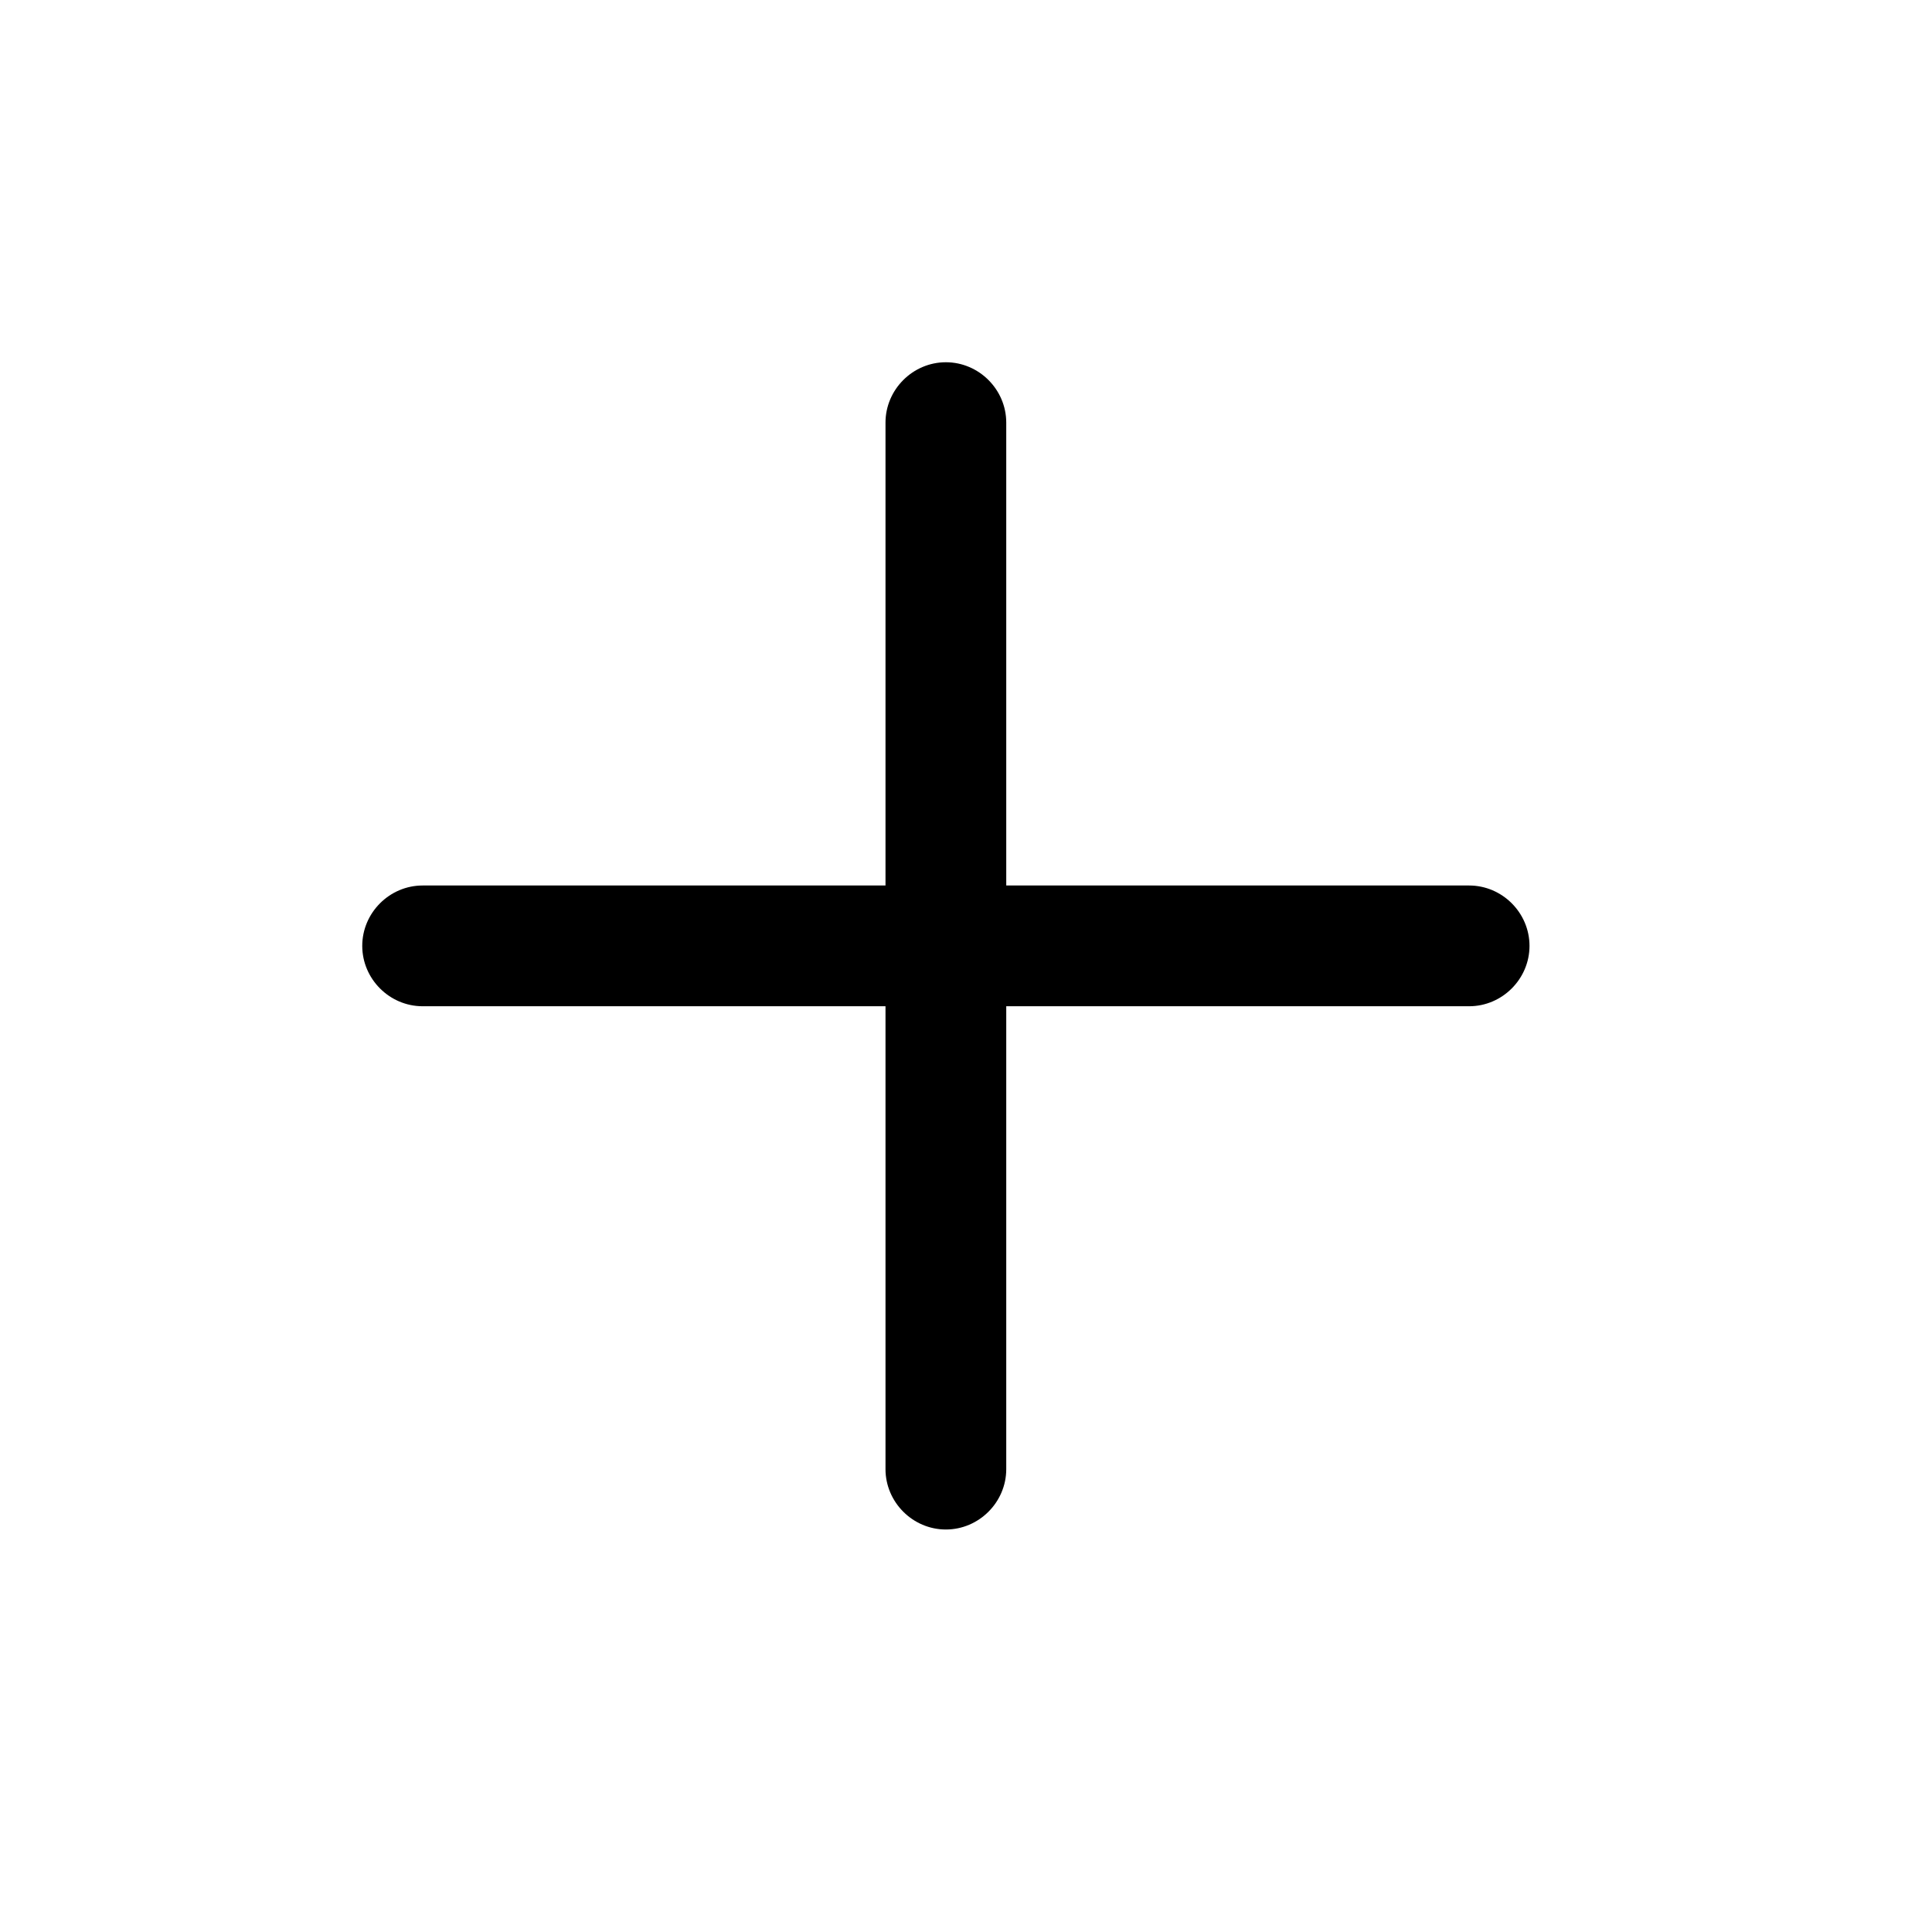
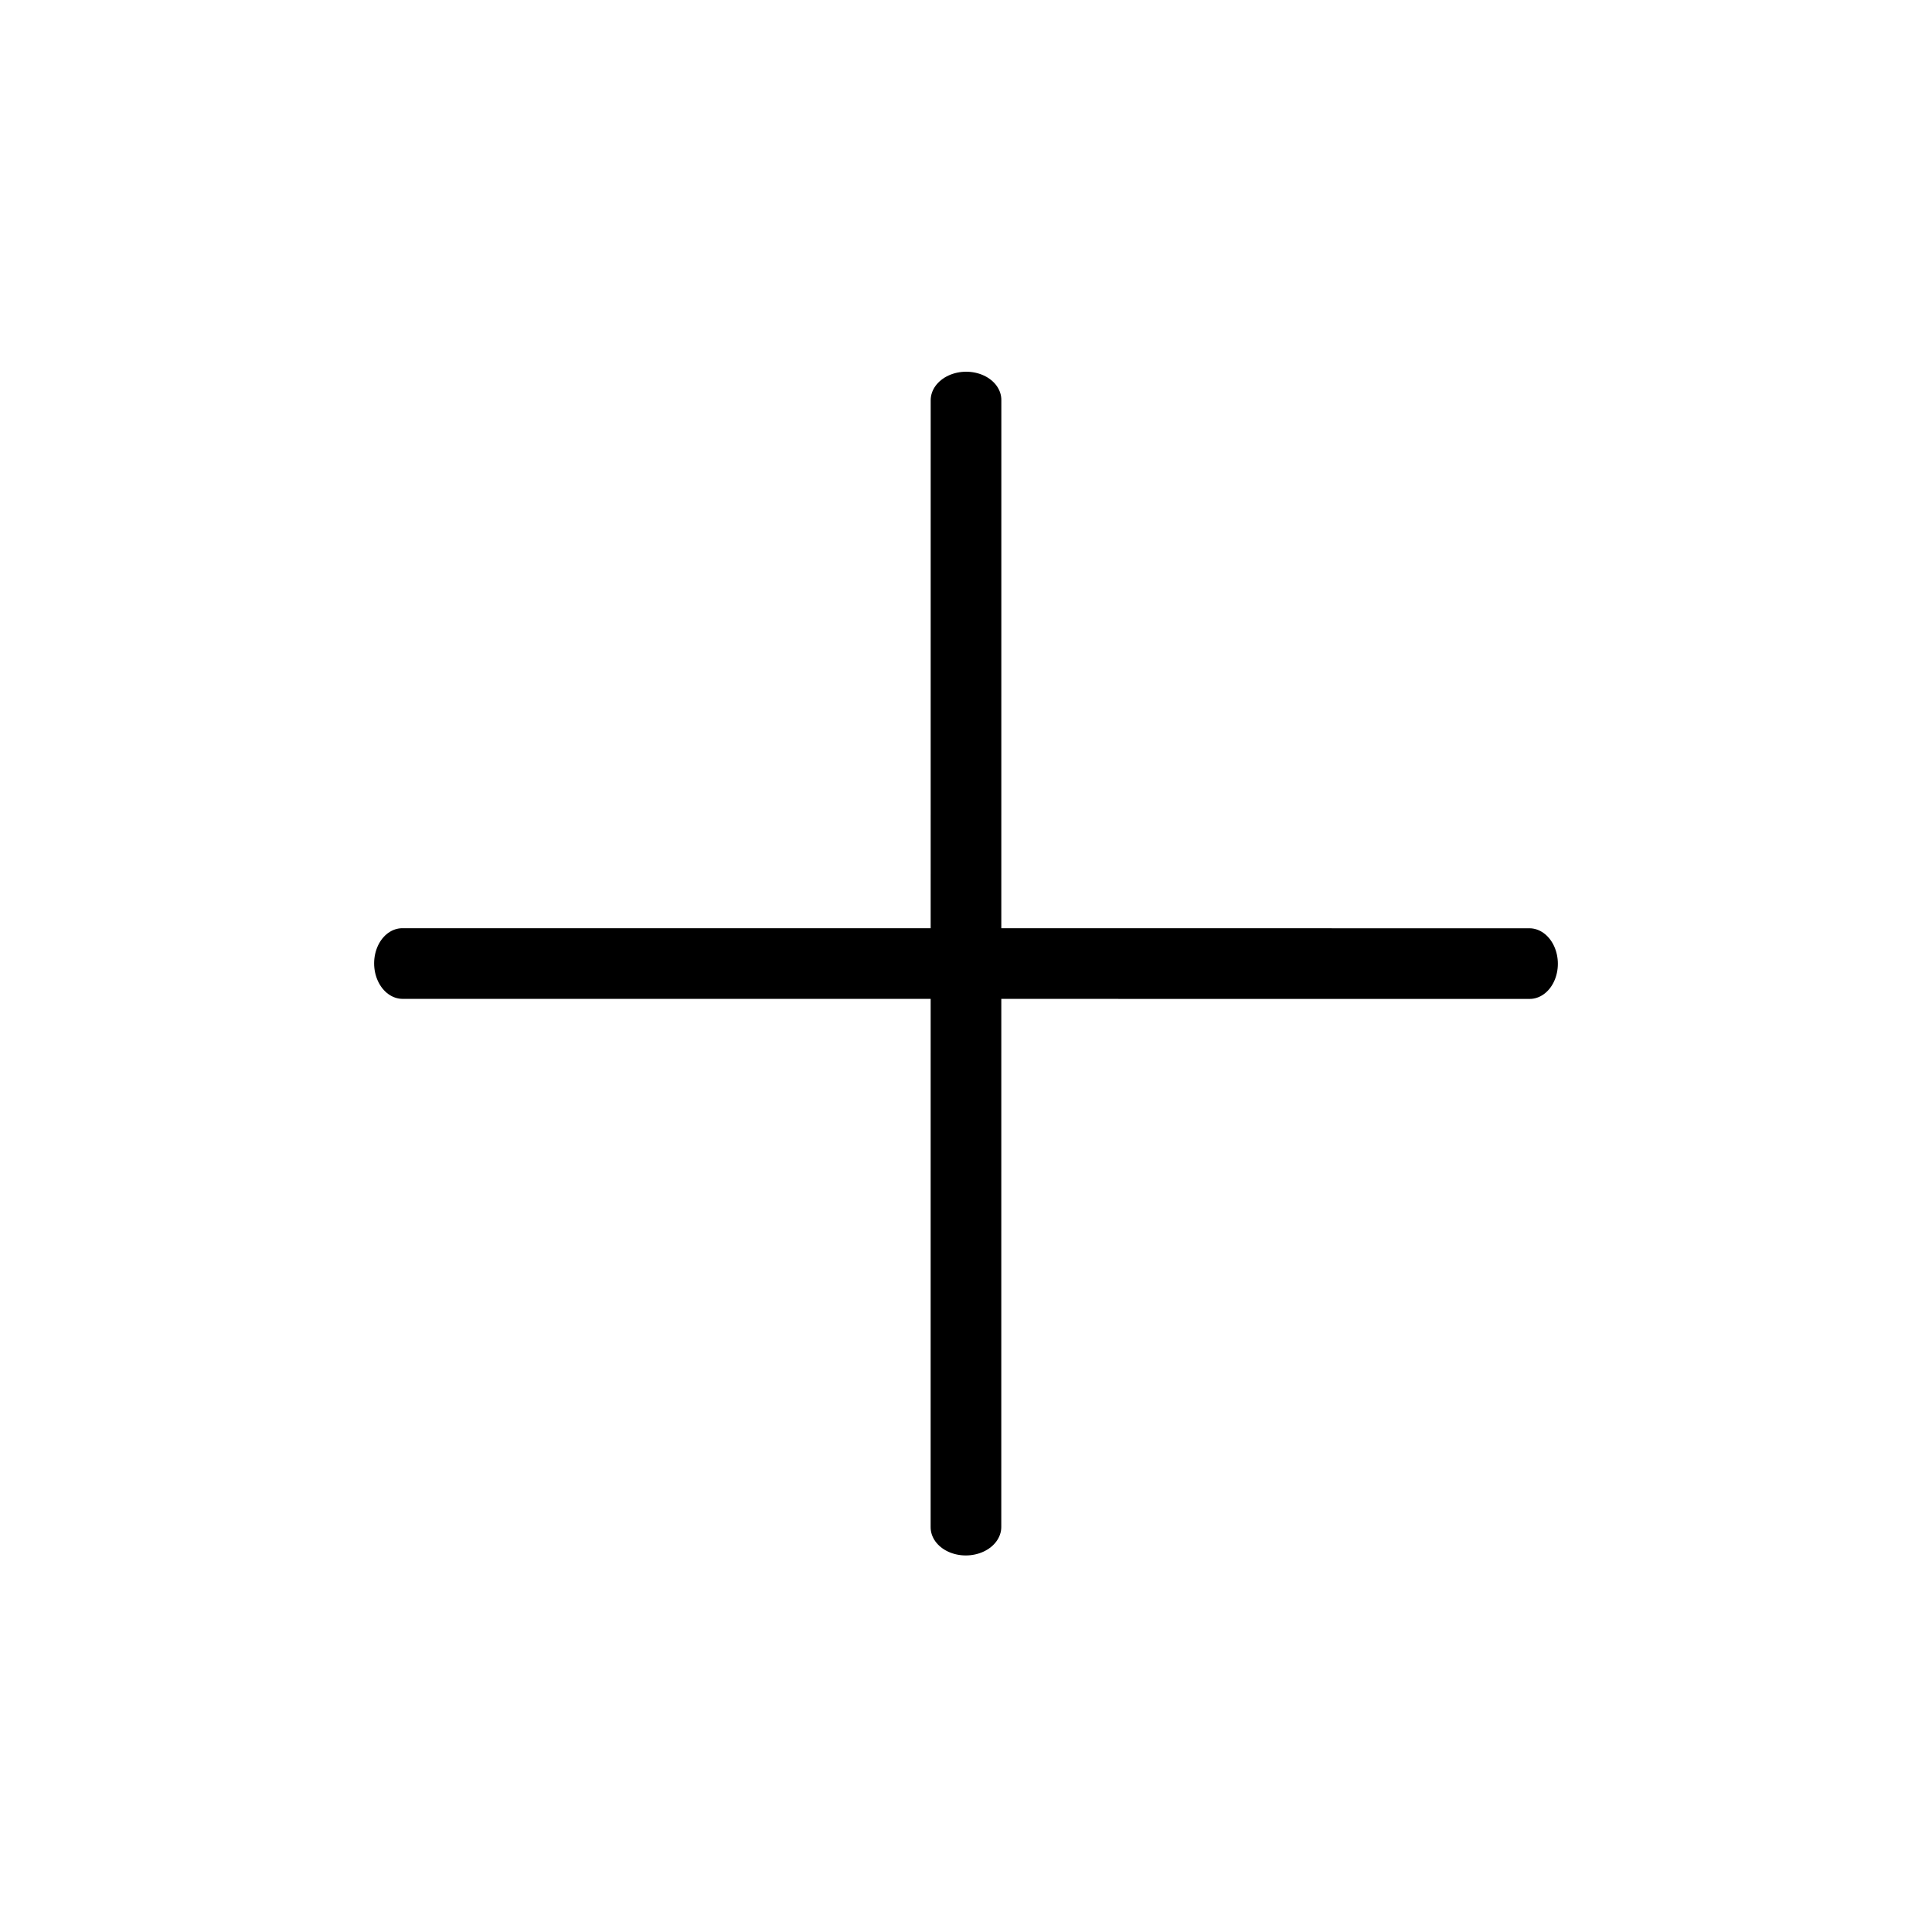
- <svg xmlns="http://www.w3.org/2000/svg" width="100%" height="100%" viewBox="0 0 24 24" version="1.1" xml:space="preserve" style="fill-rule:evenodd;clip-rule:evenodd;stroke-linejoin:round;stroke-miterlimit:2;">
-   <path d="M11.75,4.5C12.161,4.5 12.5,4.839 12.5,5.25L12.5,11L18.25,11C18.661,11 19,11.339 19,11.75C19,12.161 18.661,12.5 18.25,12.5L12.5,12.5L12.5,18.25C12.5,18.661 12.161,19 11.75,19C11.339,19 11,18.661 11,18.25L11,12.5L5.25,12.5C4.839,12.5 4.5,12.161 4.5,11.75C4.5,11.339 4.839,11 5.25,11L11,11L11,5.25C11,4.839 11.339,4.5 11.75,4.5Z" style="fill-rule:nonzero;" />
+ <svg xmlns="http://www.w3.org/2000/svg" width="100%" height="100%" viewBox="0 0 24 24" version="1.1" xml:space="preserve" style="fill-rule:evenodd;clip-rule:evenodd;stroke-linecap:round;stroke-linejoin:round;stroke-miterlimit:1.5;">
+   <g id="Layer2">
+     <g transform="matrix(1.11772,0.00672897,0,1.39301,-6.38882,3.45919)">
+       <path d="M10.189,6.06L22.715,6" style="fill:none;stroke:black;stroke-width:0.63px;" />
+     </g>
+     <g transform="matrix(0.00672897,-1.11772,1.39301,8.52973e-17,3.48929,30.3587)">
+       <path d="M10.189,6.06L22.715,6" style="fill:none;stroke:black;stroke-width:0.63px;" />
+     </g>
+   </g>
</svg>
